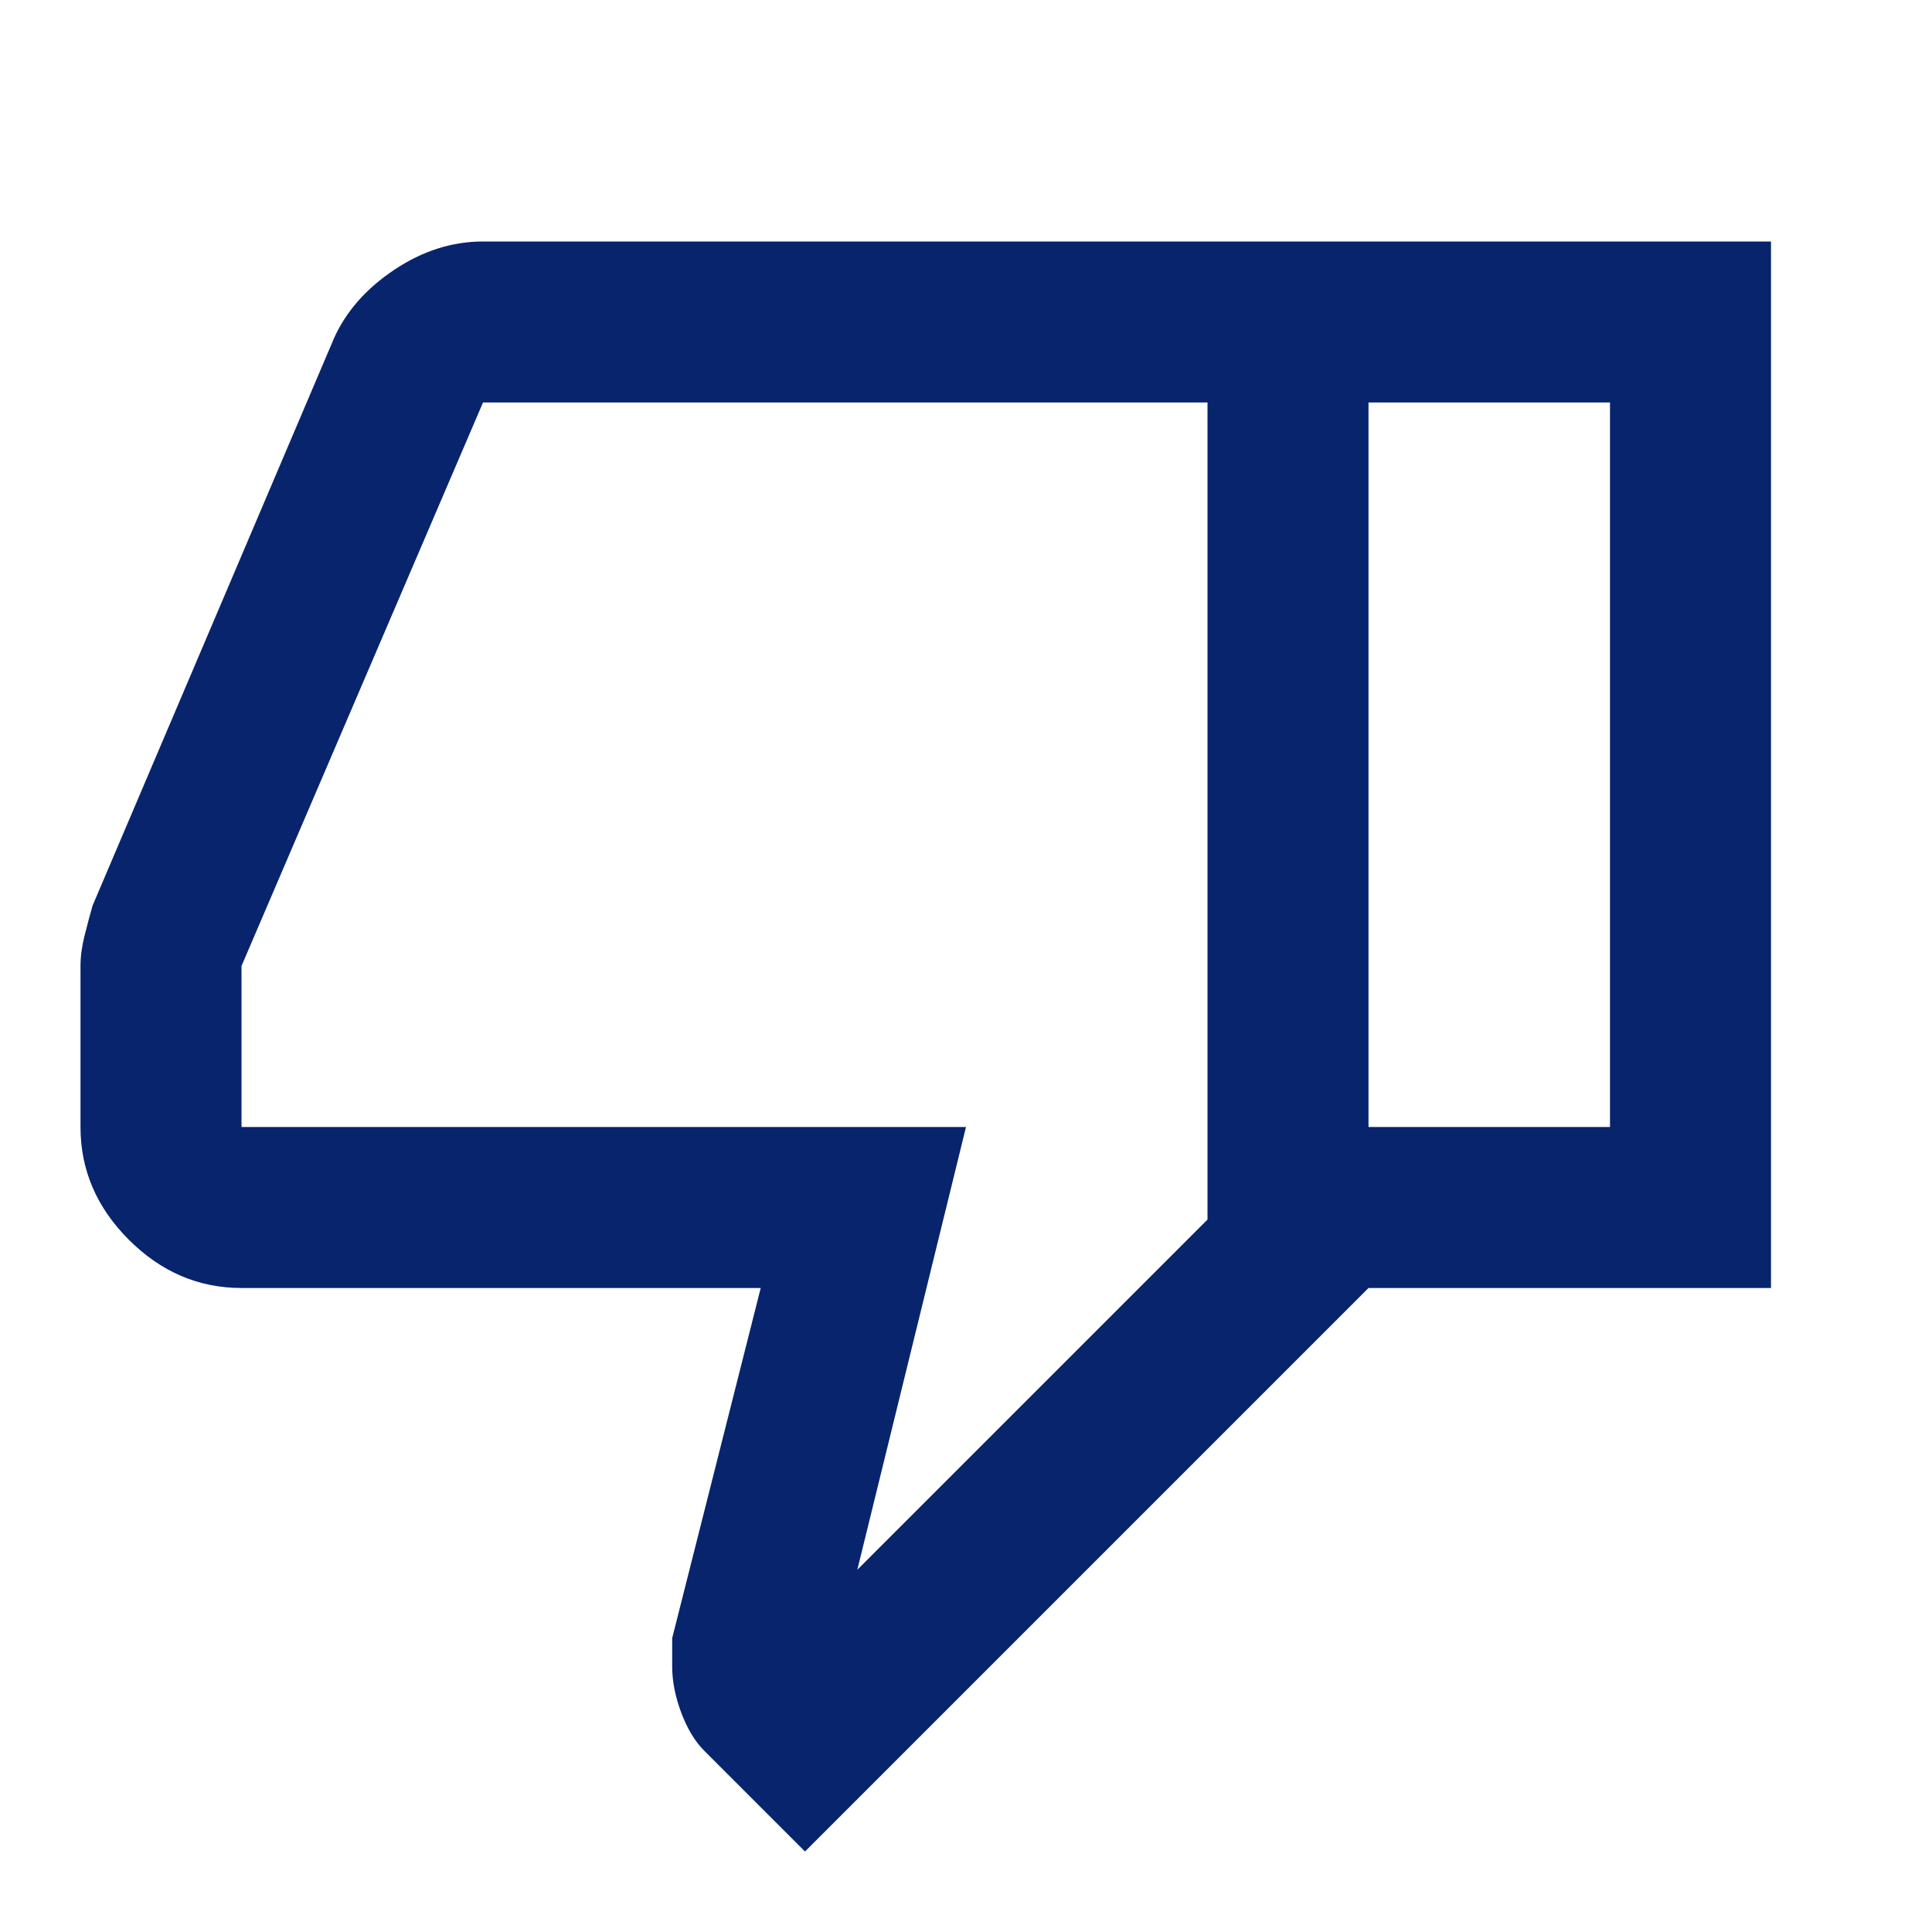
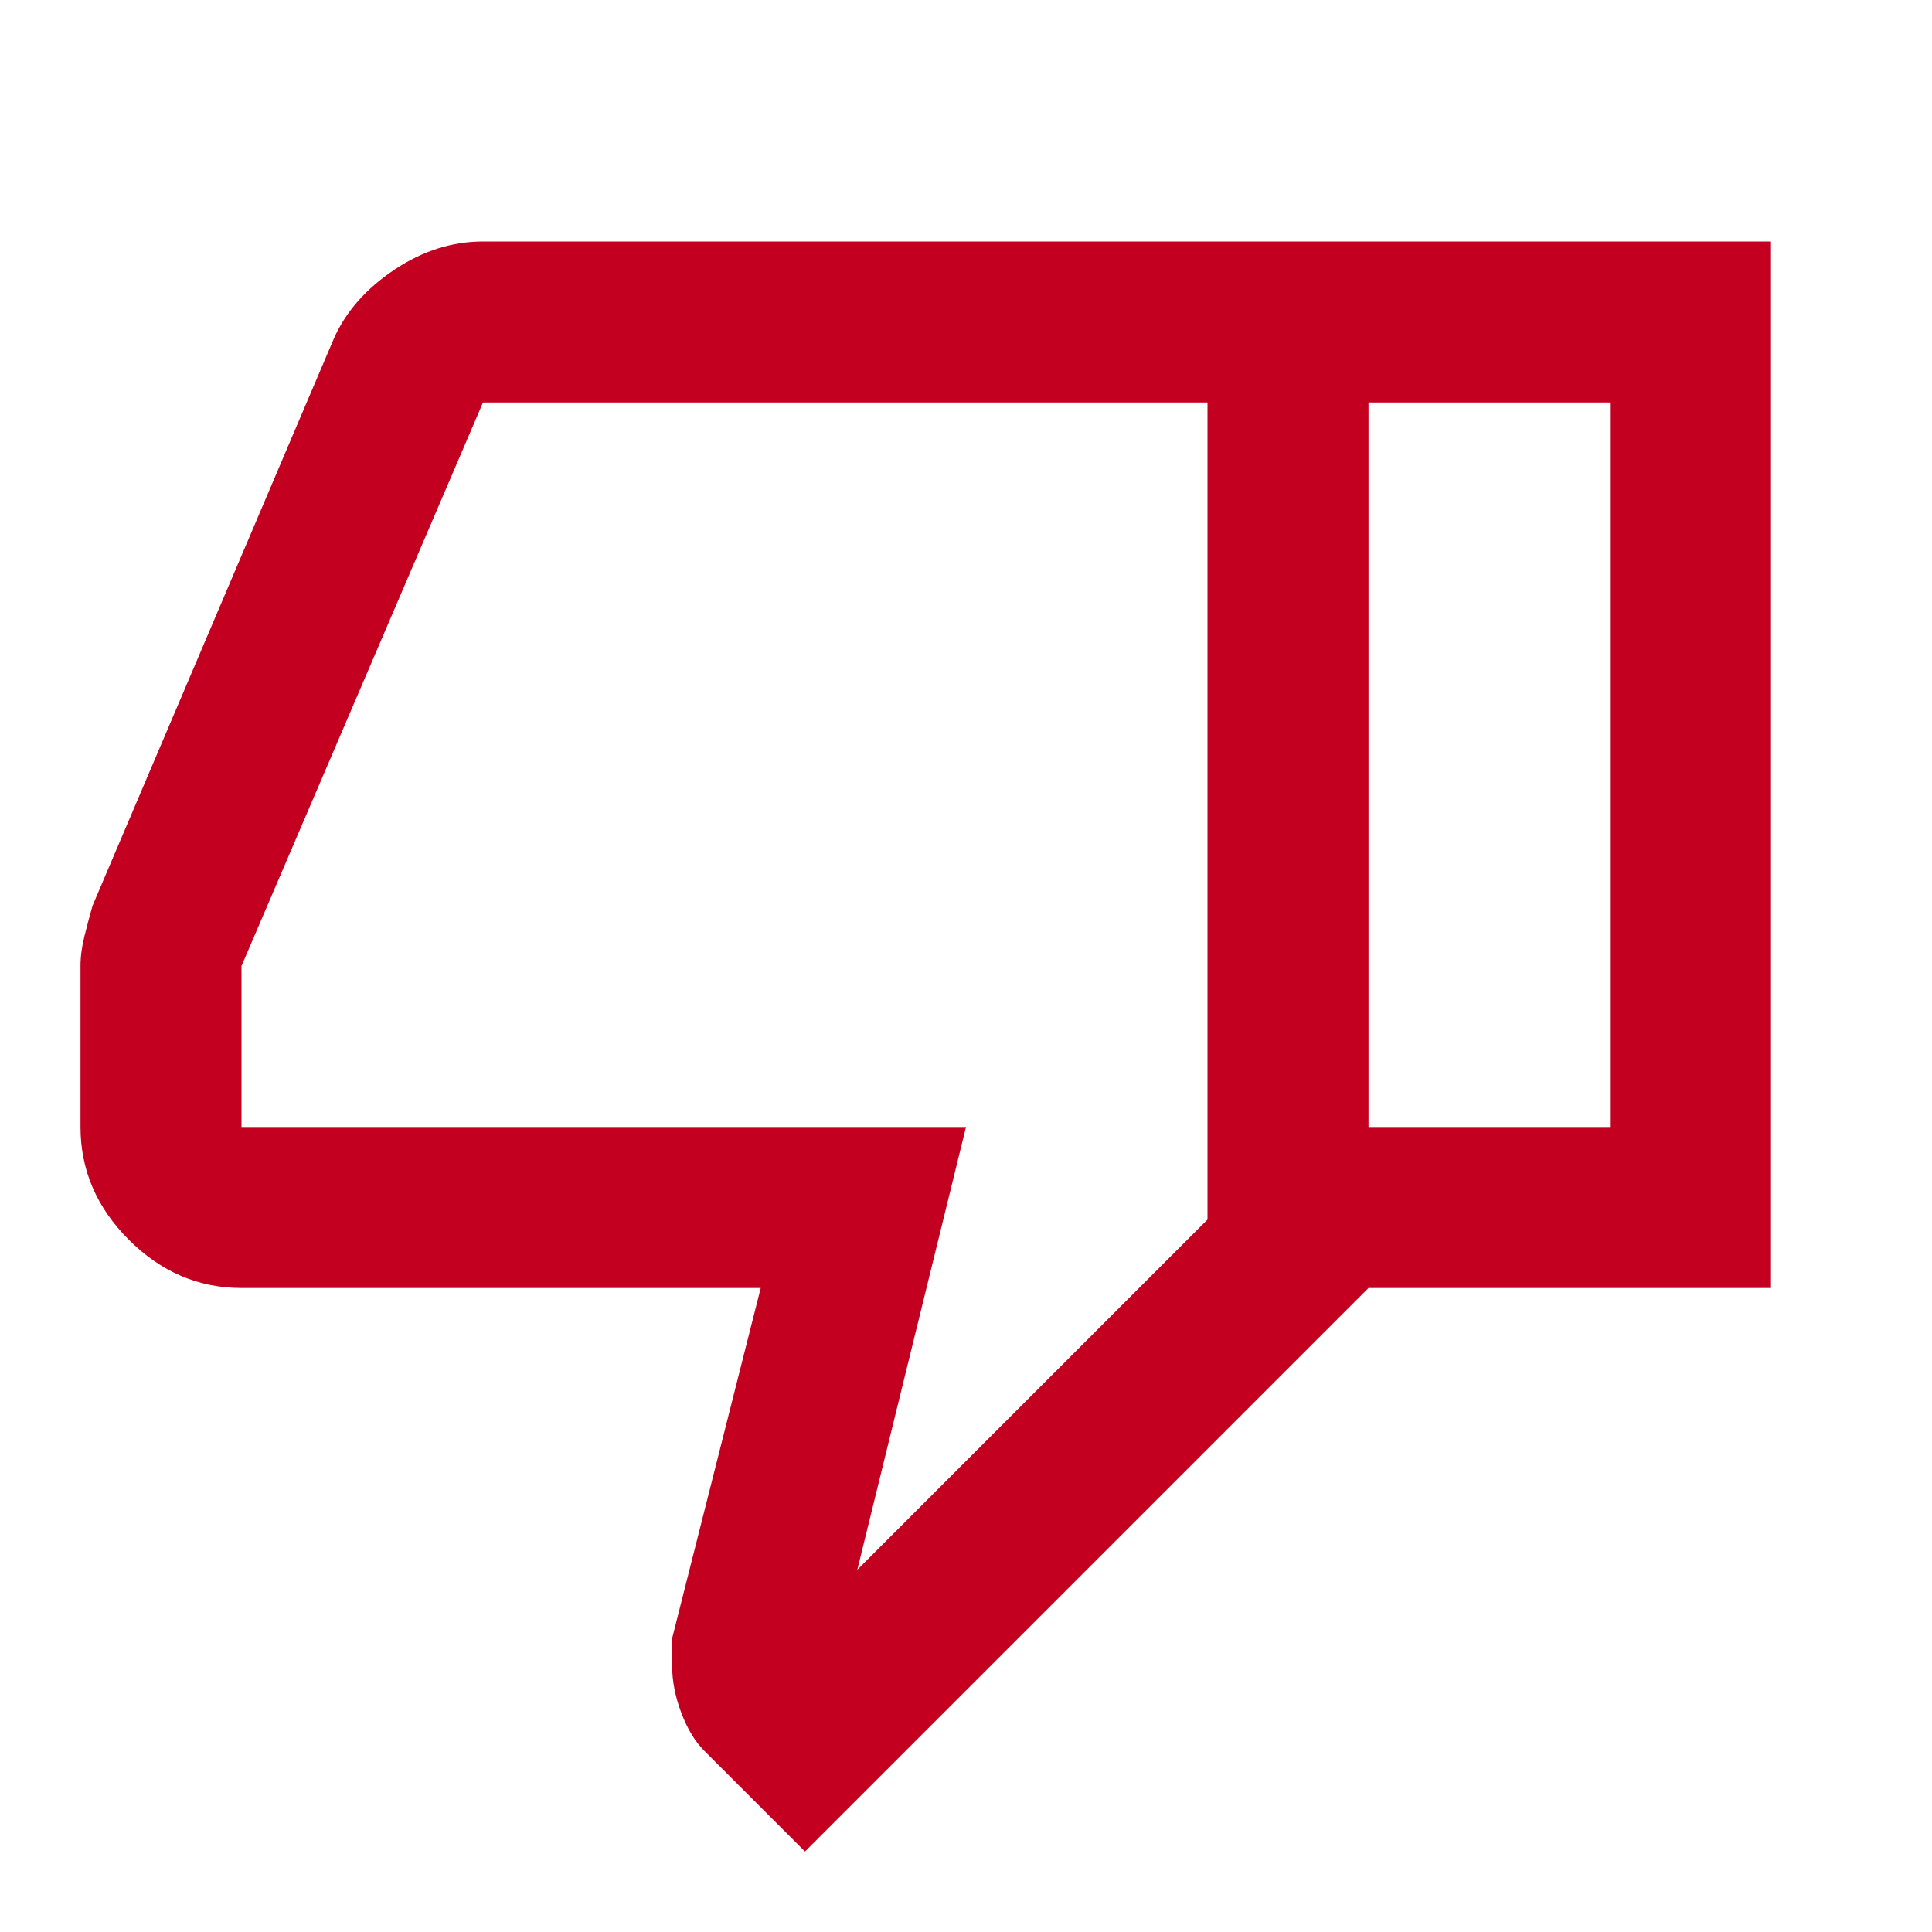
- <svg xmlns="http://www.w3.org/2000/svg" height="24px" viewBox="0 -960 960 960" width="24px" fill="#07246d">
+ <svg xmlns="http://www.w3.org/2000/svg" height="24px" viewBox="0 -960 960 960" width="24px" fill="#c3001f">
  <path d="M240-840h440v520L400-40l-50-50q-7-7-11.5-19t-4.5-23v-14l44-174H120q-32 0-56-24t-24-56v-80q0-7 2-15t4-15l120-282q9-20 30-34t44-14Zm360 80H240L120-480v80h360l-54 220 174-174v-406Zm0 406v-406 406Zm80 34v-80h120v-360H680v-80h200v520H680Z" />
</svg>
